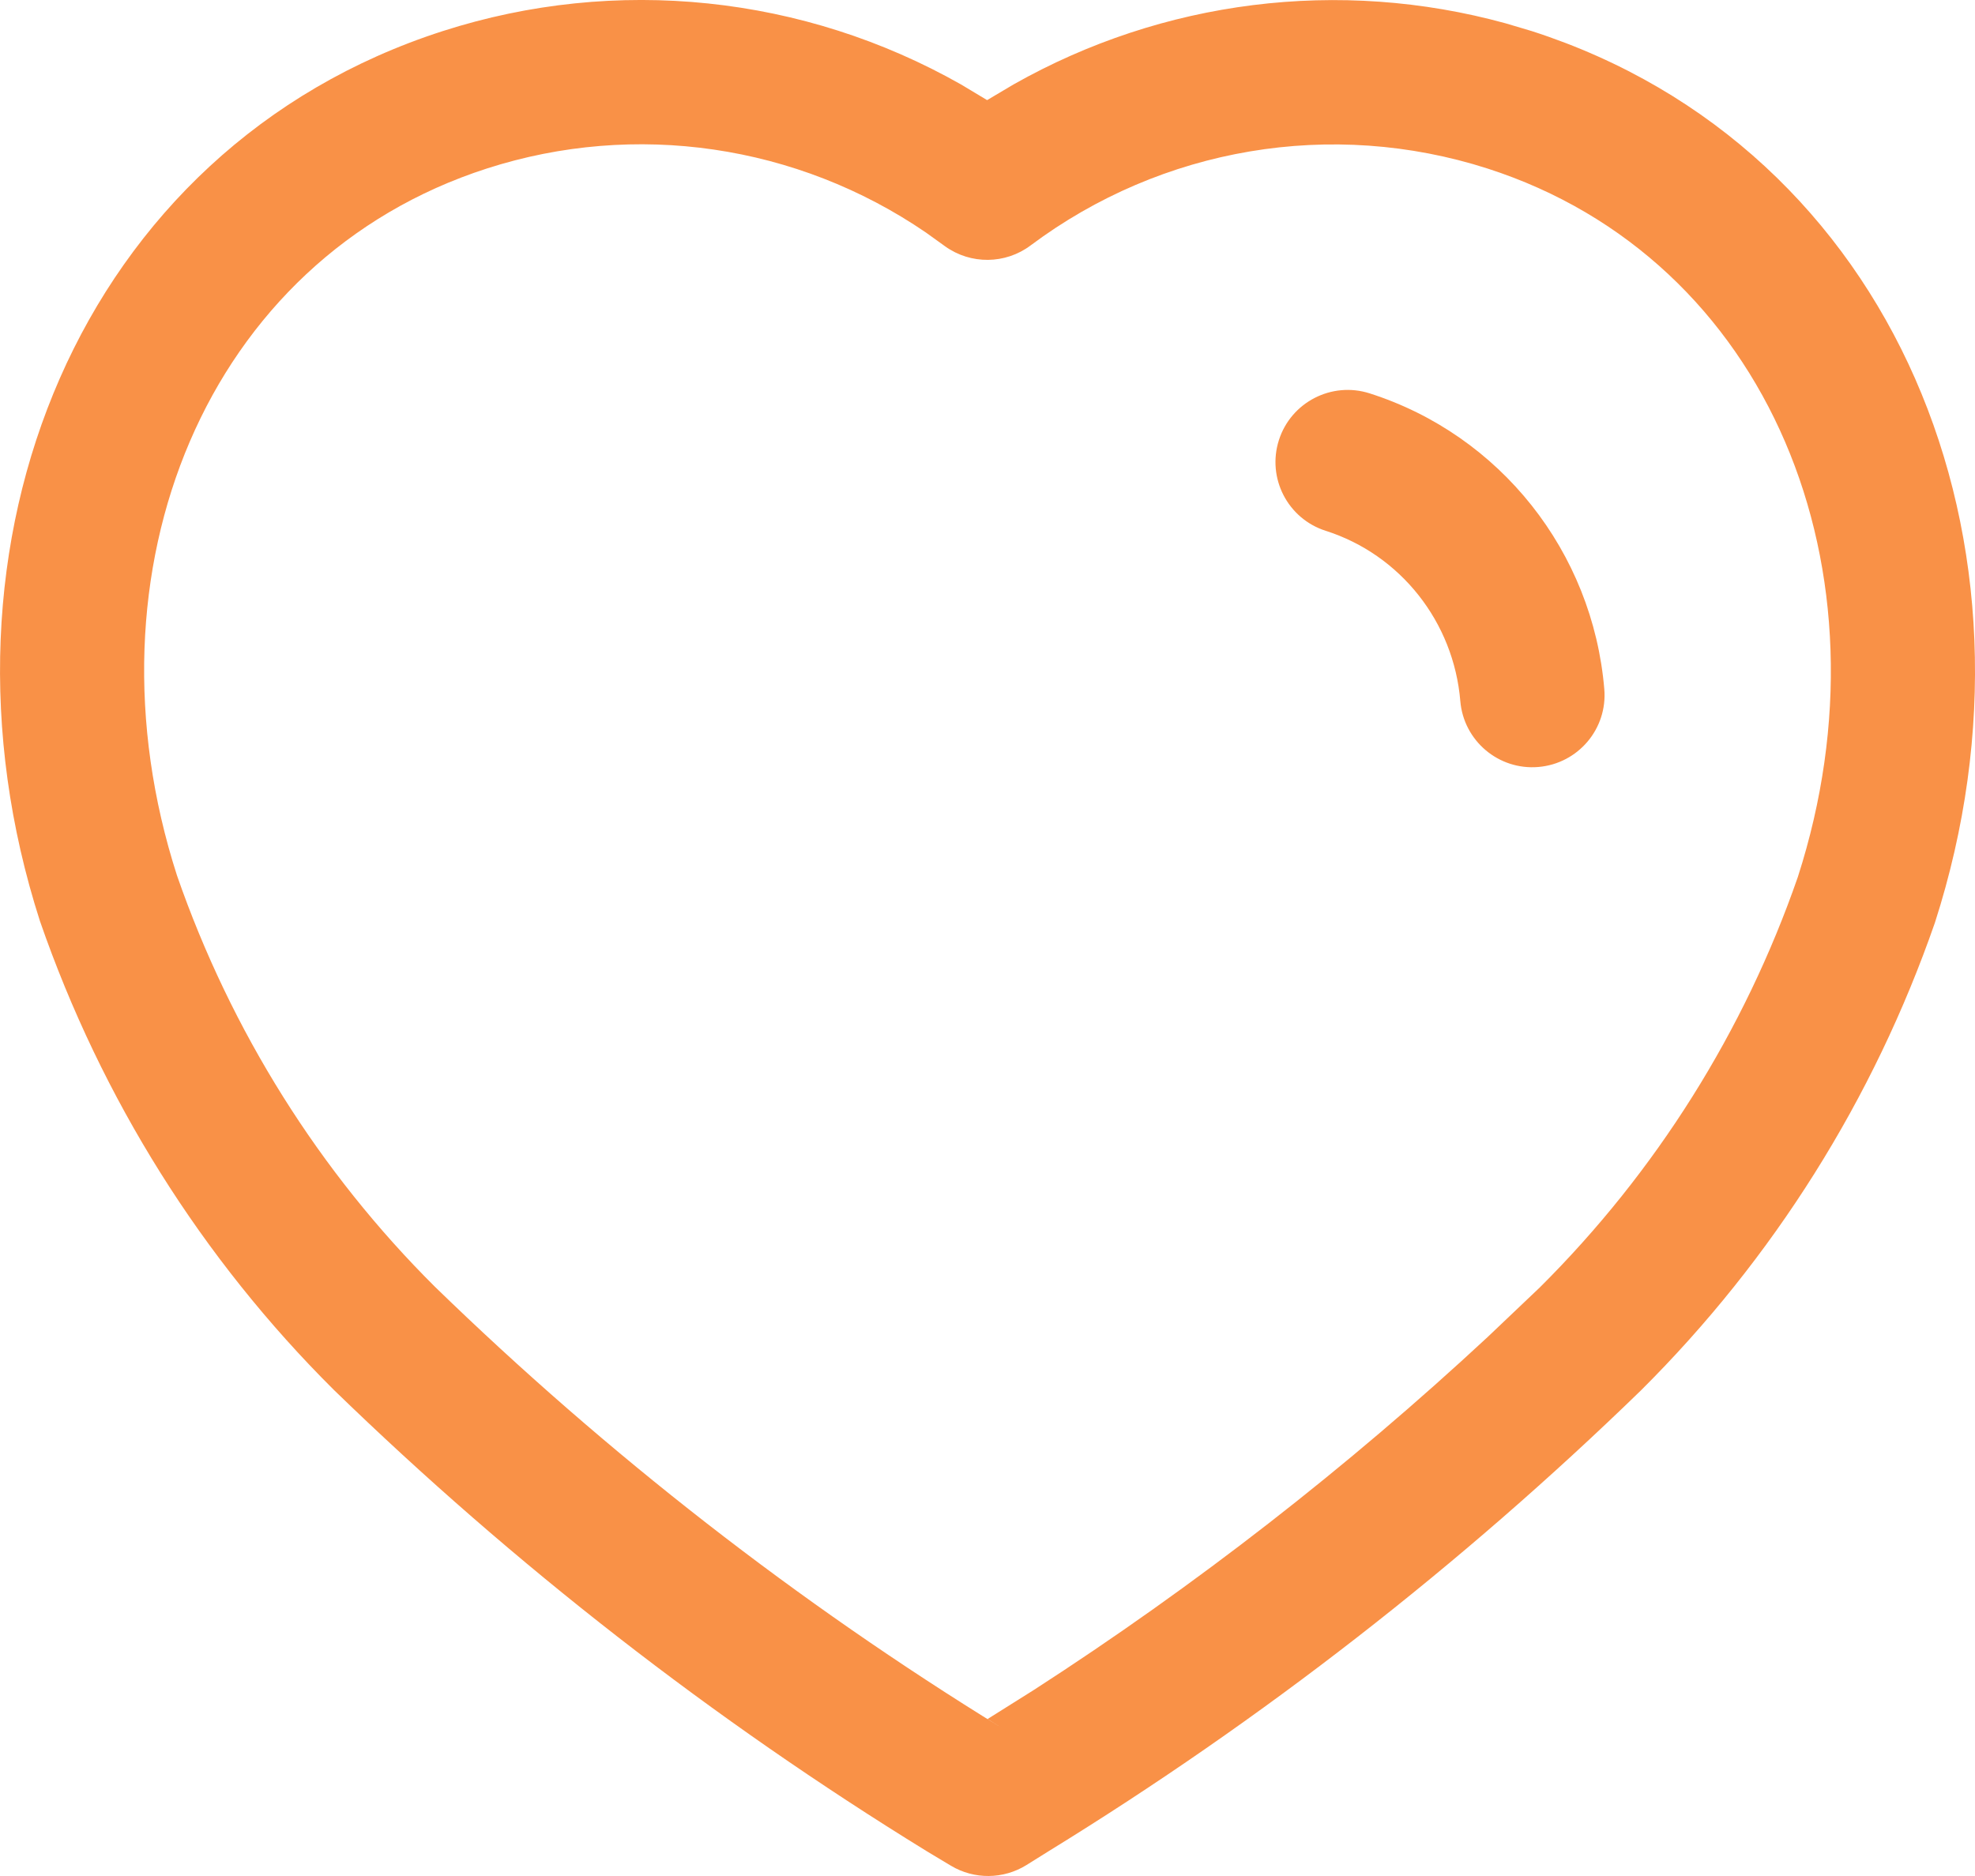
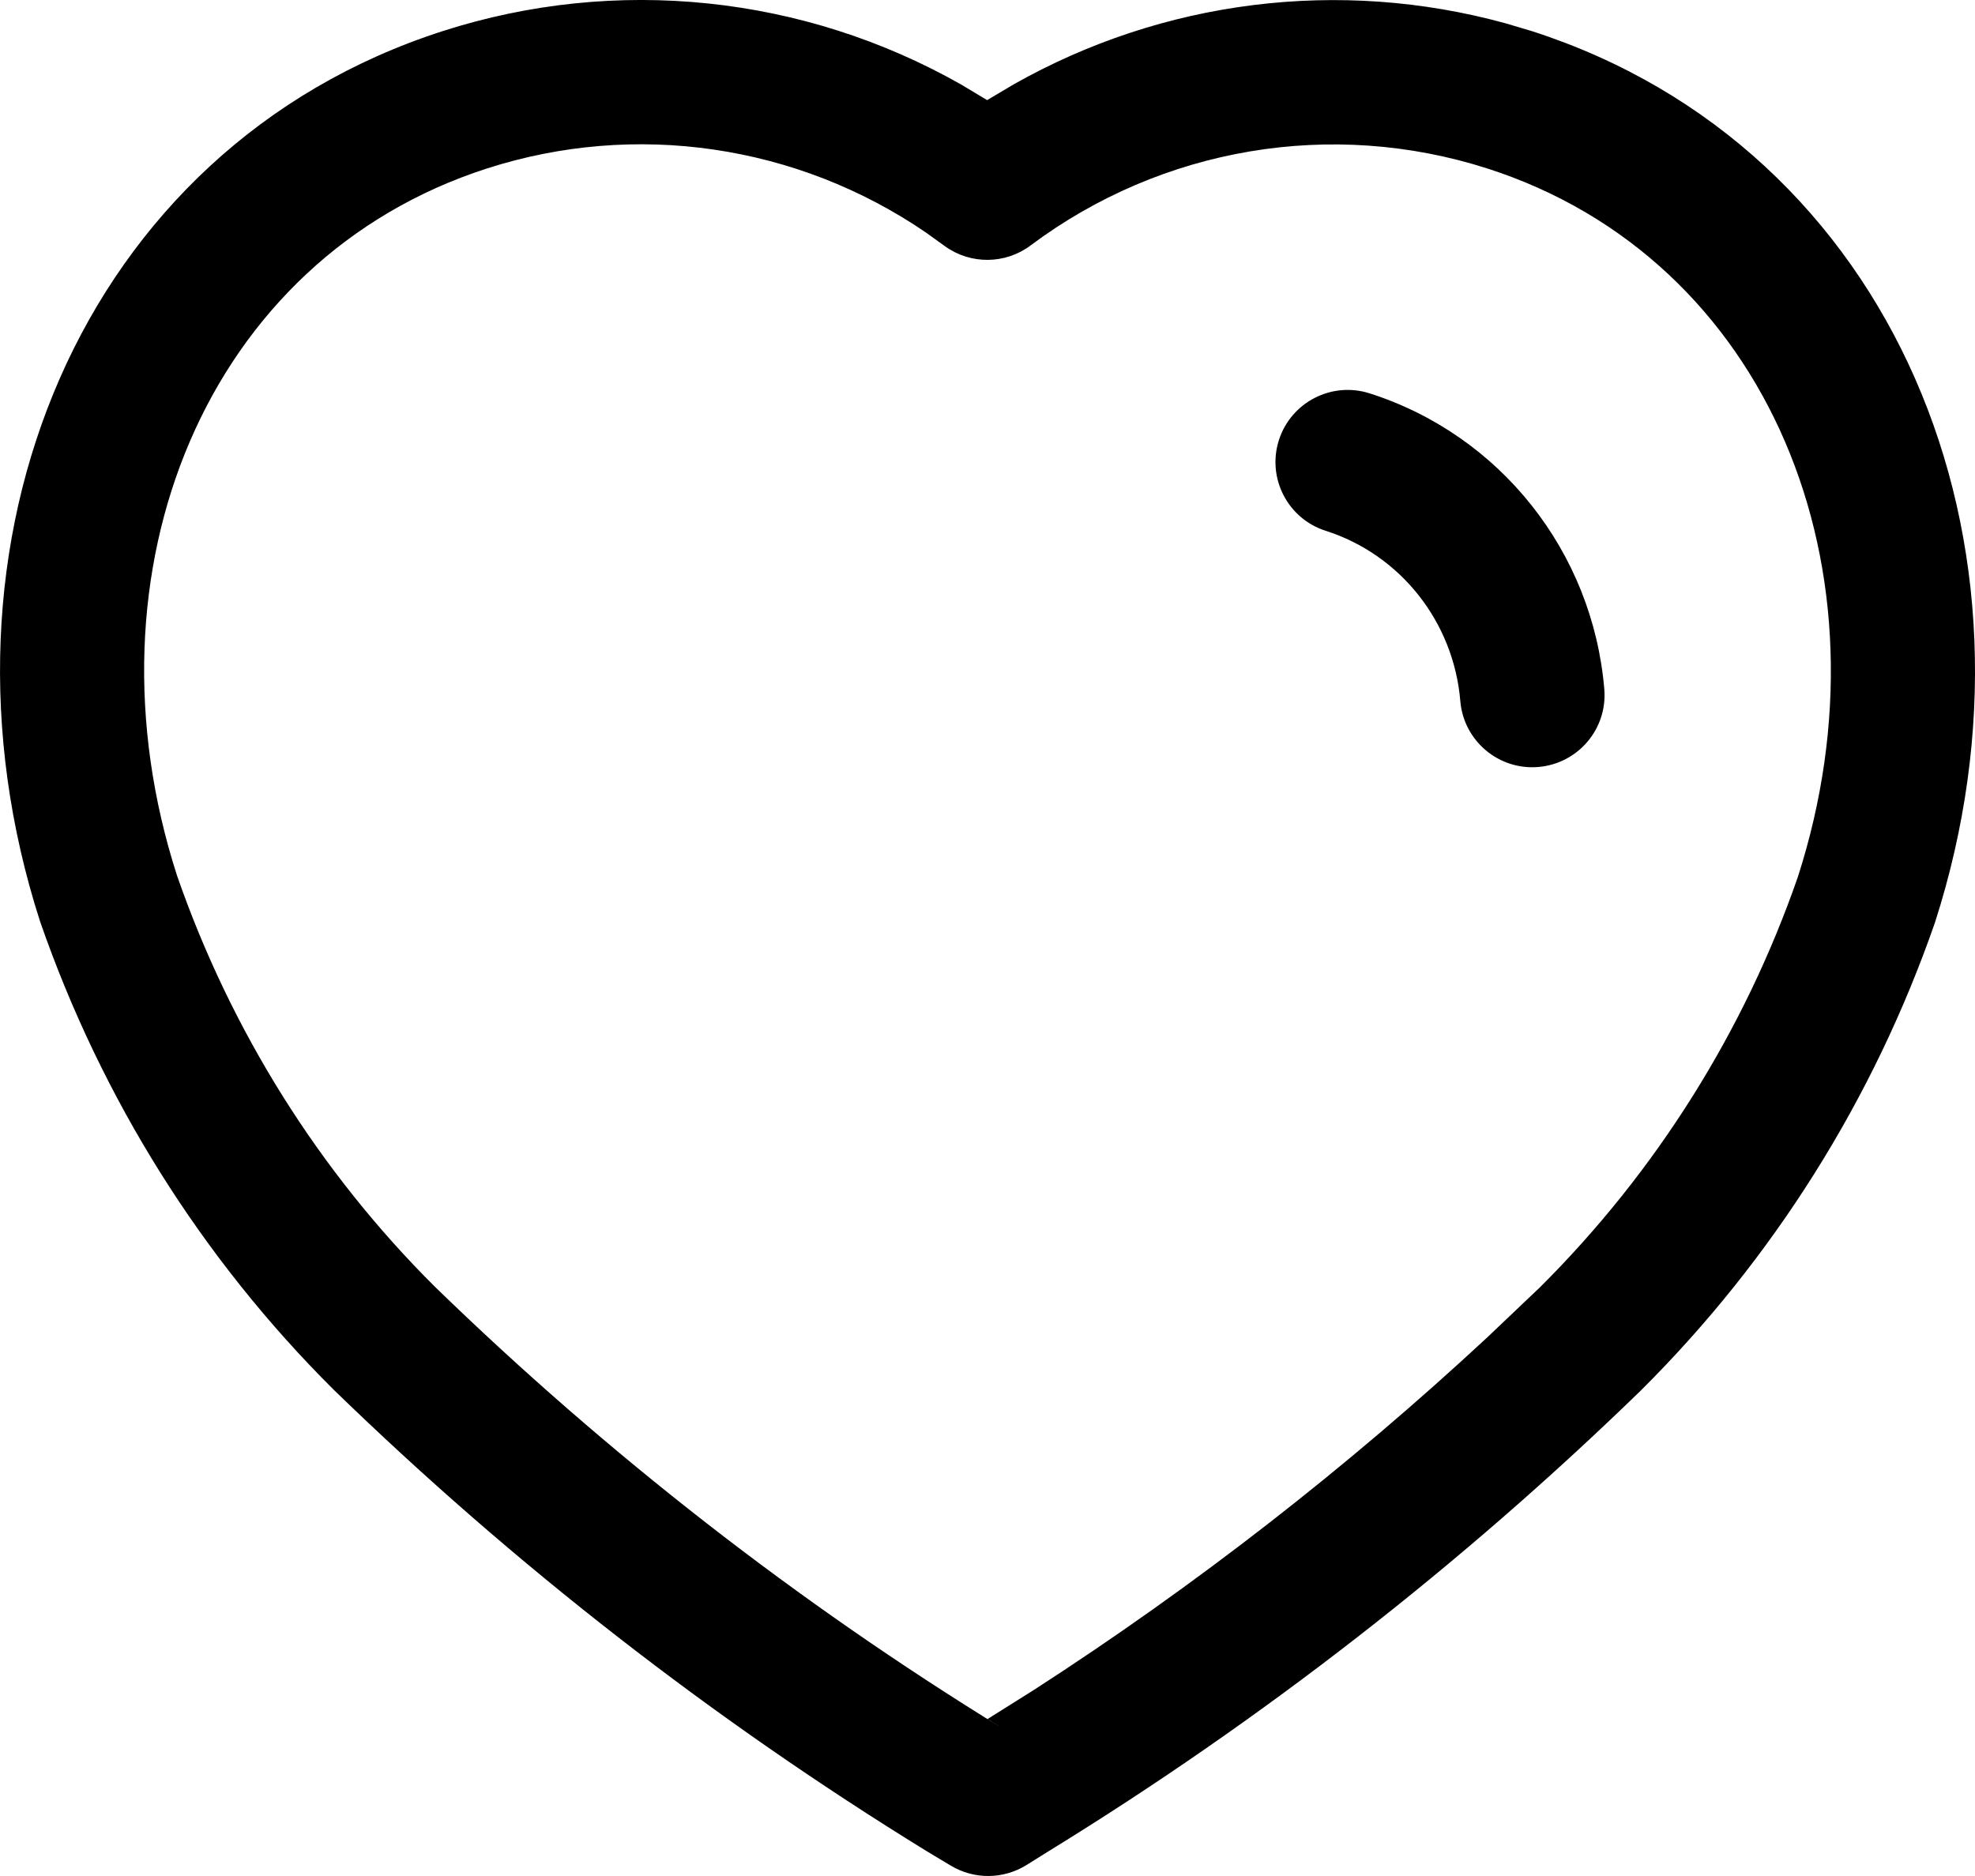
<svg xmlns="http://www.w3.org/2000/svg" width="20" height="19" viewBox="0 0 20 19" fill="none">
-   <path d="M4.483 0.315C6.24 -0.25 8.142 -0.047 9.733 0.856L9.996 1.014L10.264 0.855C11.773 0.001 13.562 -0.227 15.246 0.236L15.512 0.315C19.185 1.498 20.829 5.508 19.594 9.345C18.974 11.13 17.958 12.748 16.617 14.082C14.793 15.854 12.781 17.419 10.622 18.747L10.393 18.89C10.16 19.034 9.866 19.037 9.63 18.896L9.385 18.749C7.223 17.419 5.211 15.854 3.38 14.076C2.045 12.748 1.029 11.13 0.405 9.33C-0.826 5.506 0.812 1.497 4.483 0.315ZM9.375 2.354C8.071 1.463 6.433 1.223 4.932 1.706C2.087 2.622 0.798 5.778 1.792 8.866C2.339 10.442 3.235 11.87 4.406 13.034C6.154 14.732 8.08 16.231 10.144 17.5L10.001 17.41L10.469 17.116C12.103 16.061 13.641 14.864 15.064 13.542L15.592 13.04C16.769 11.87 17.665 10.442 18.206 8.882C19.205 5.781 17.91 2.623 15.064 1.707C13.487 1.201 11.766 1.491 10.436 2.486C10.181 2.677 9.831 2.681 9.571 2.495L9.375 2.354ZM13.87 3.984C15.192 4.406 16.129 5.589 16.246 6.979C16.28 7.381 15.981 7.734 15.578 7.768C15.176 7.802 14.822 7.503 14.788 7.101C14.721 6.298 14.181 5.617 13.425 5.376C13.04 5.253 12.828 4.842 12.951 4.457C13.074 4.073 13.486 3.861 13.87 3.984Z" fill="#F99147" />
+   <path d="M4.483 0.315C6.24 -0.25 8.142 -0.047 9.733 0.856L9.996 1.014L10.264 0.855C11.773 0.001 13.562 -0.227 15.246 0.236L15.512 0.315C19.185 1.498 20.829 5.508 19.594 9.345C18.974 11.13 17.958 12.748 16.617 14.082C14.793 15.854 12.781 17.419 10.622 18.747L10.393 18.89C10.16 19.034 9.866 19.037 9.63 18.896L9.385 18.749C7.223 17.419 5.211 15.854 3.38 14.076C2.045 12.748 1.029 11.13 0.405 9.33C-0.826 5.506 0.812 1.497 4.483 0.315ZM9.375 2.354C8.071 1.463 6.433 1.223 4.932 1.706C2.087 2.622 0.798 5.778 1.792 8.866C2.339 10.442 3.235 11.87 4.406 13.034C6.154 14.732 8.08 16.231 10.144 17.5L10.001 17.41L10.469 17.116C12.103 16.061 13.641 14.864 15.064 13.542L15.592 13.04C16.769 11.87 17.665 10.442 18.206 8.882C19.205 5.781 17.91 2.623 15.064 1.707C13.487 1.201 11.766 1.491 10.436 2.486C10.181 2.677 9.831 2.681 9.571 2.495L9.375 2.354ZM13.87 3.984C15.192 4.406 16.129 5.589 16.246 6.979C16.28 7.381 15.981 7.734 15.578 7.768C15.176 7.802 14.822 7.503 14.788 7.101C14.721 6.298 14.181 5.617 13.425 5.376C13.04 5.253 12.828 4.842 12.951 4.457C13.074 4.073 13.486 3.861 13.87 3.984Z" fill="currentColor" />
</svg>
